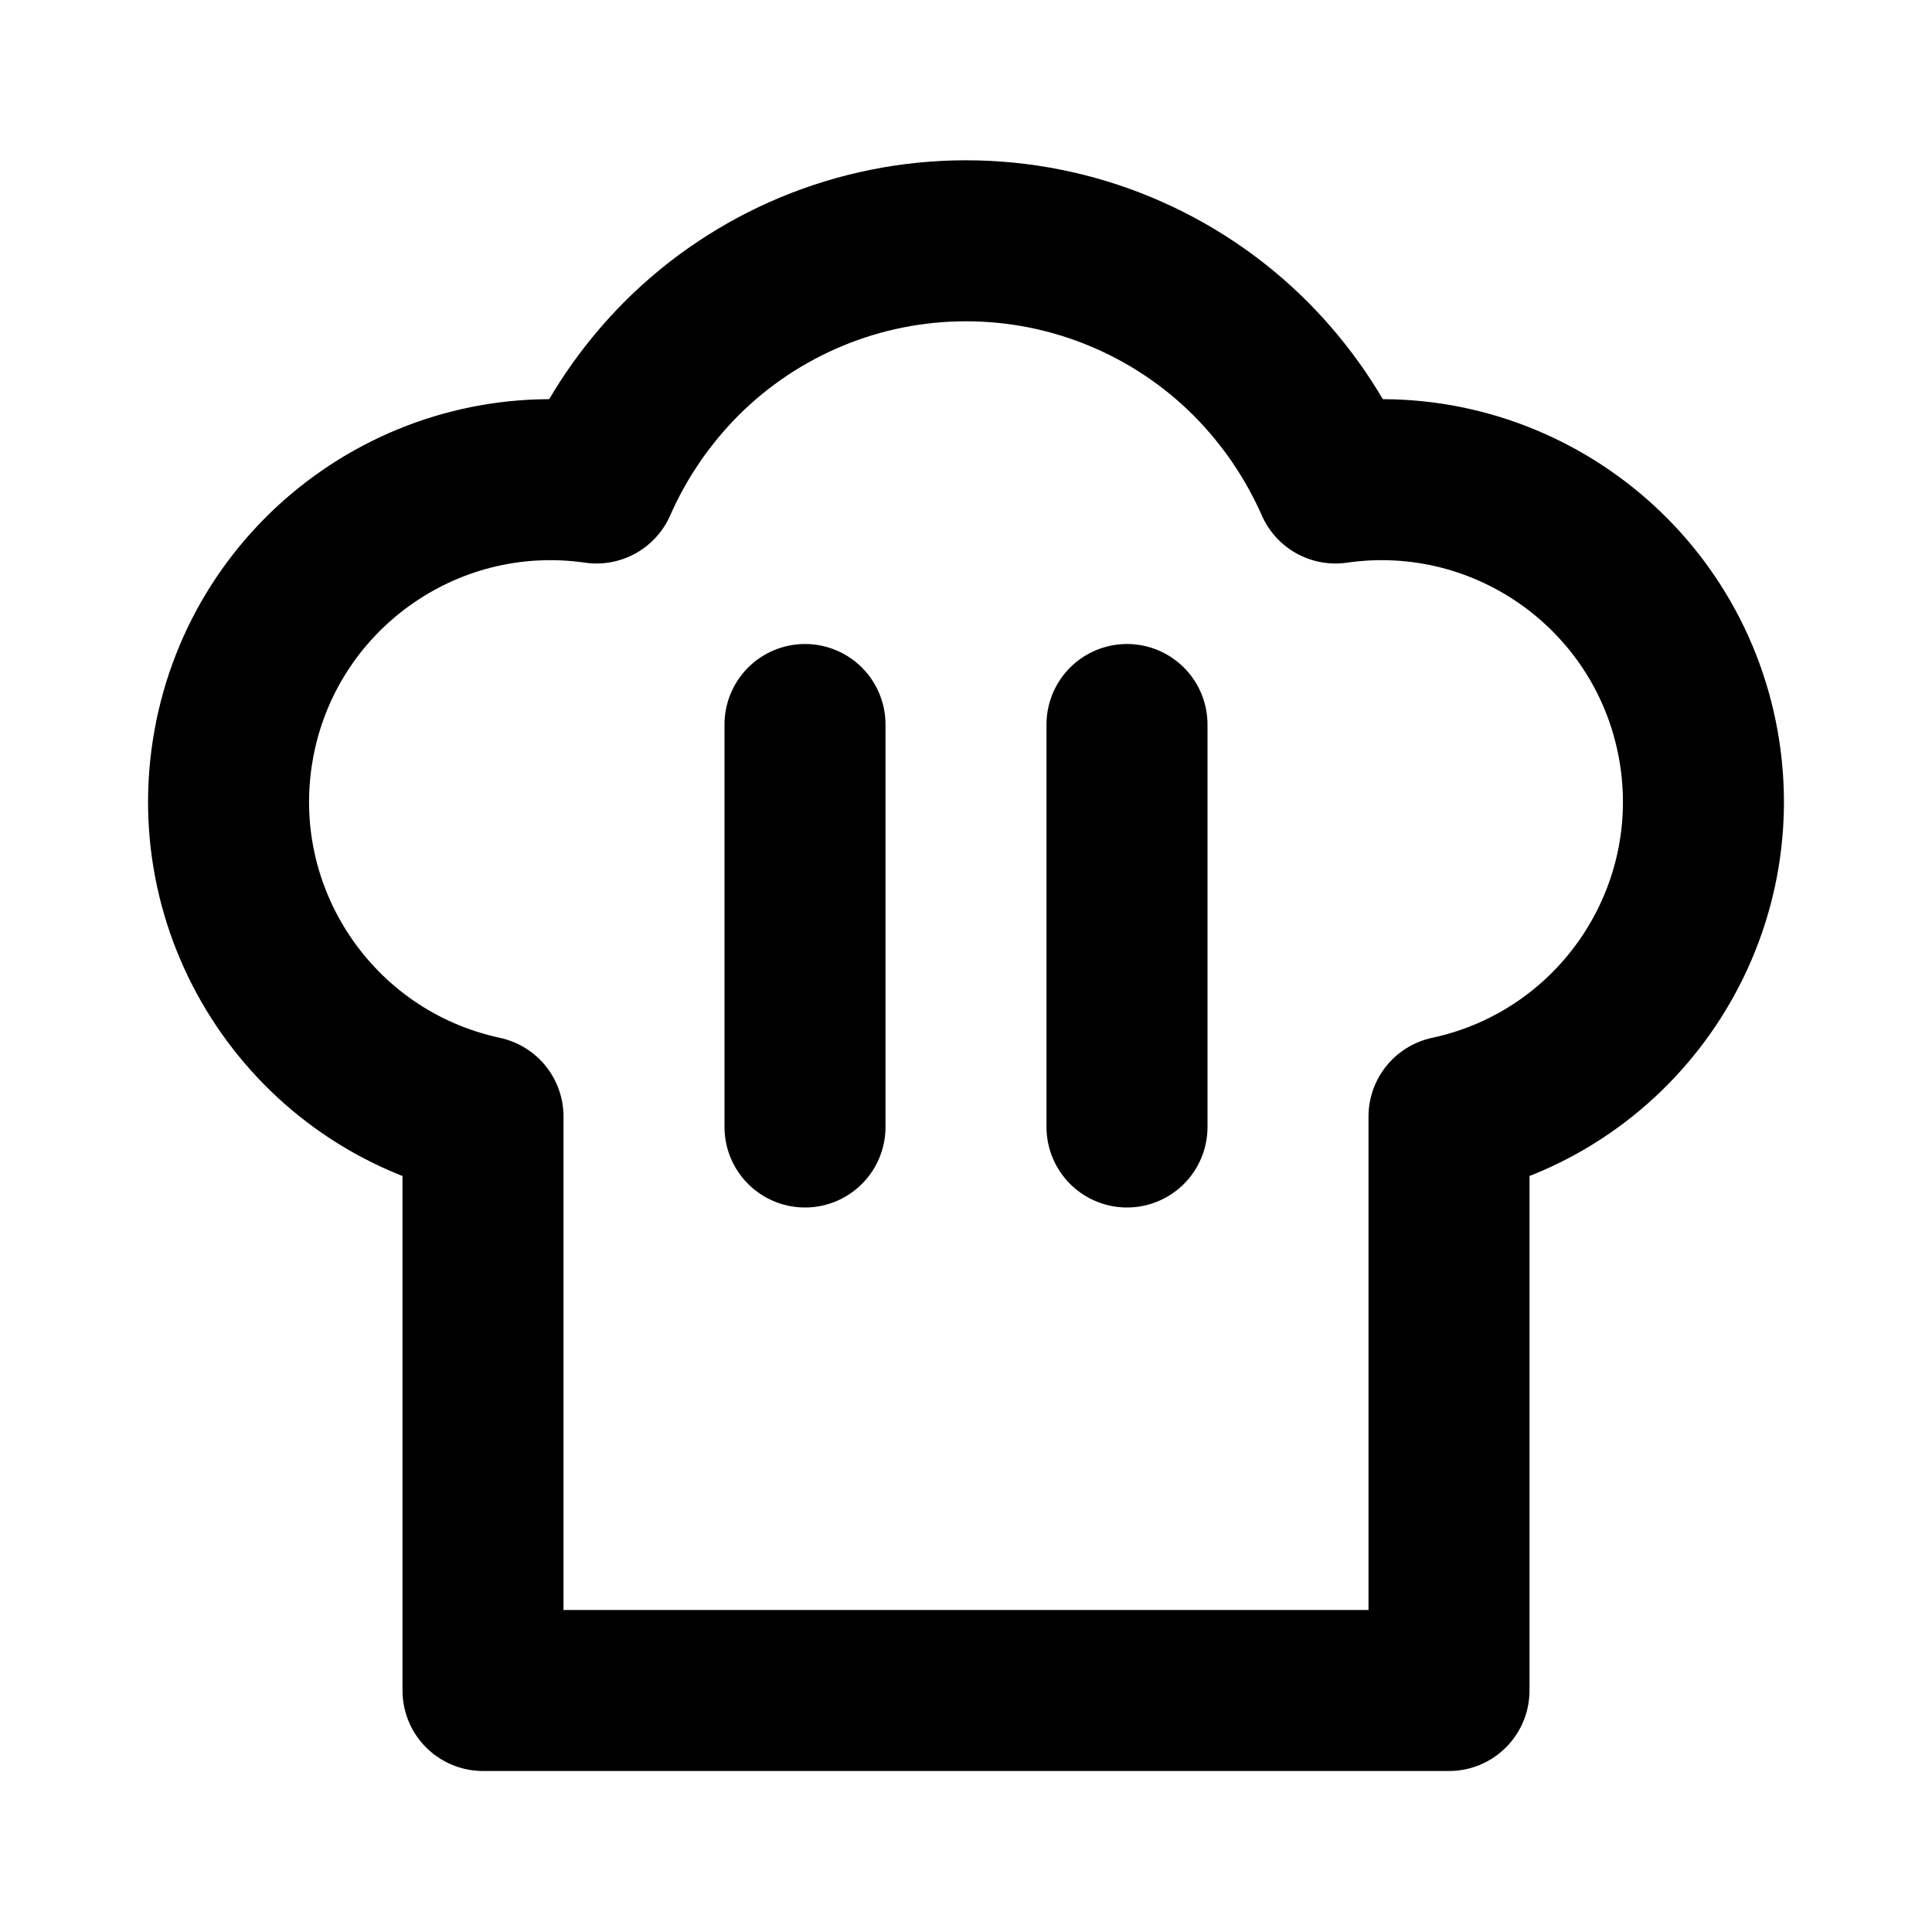
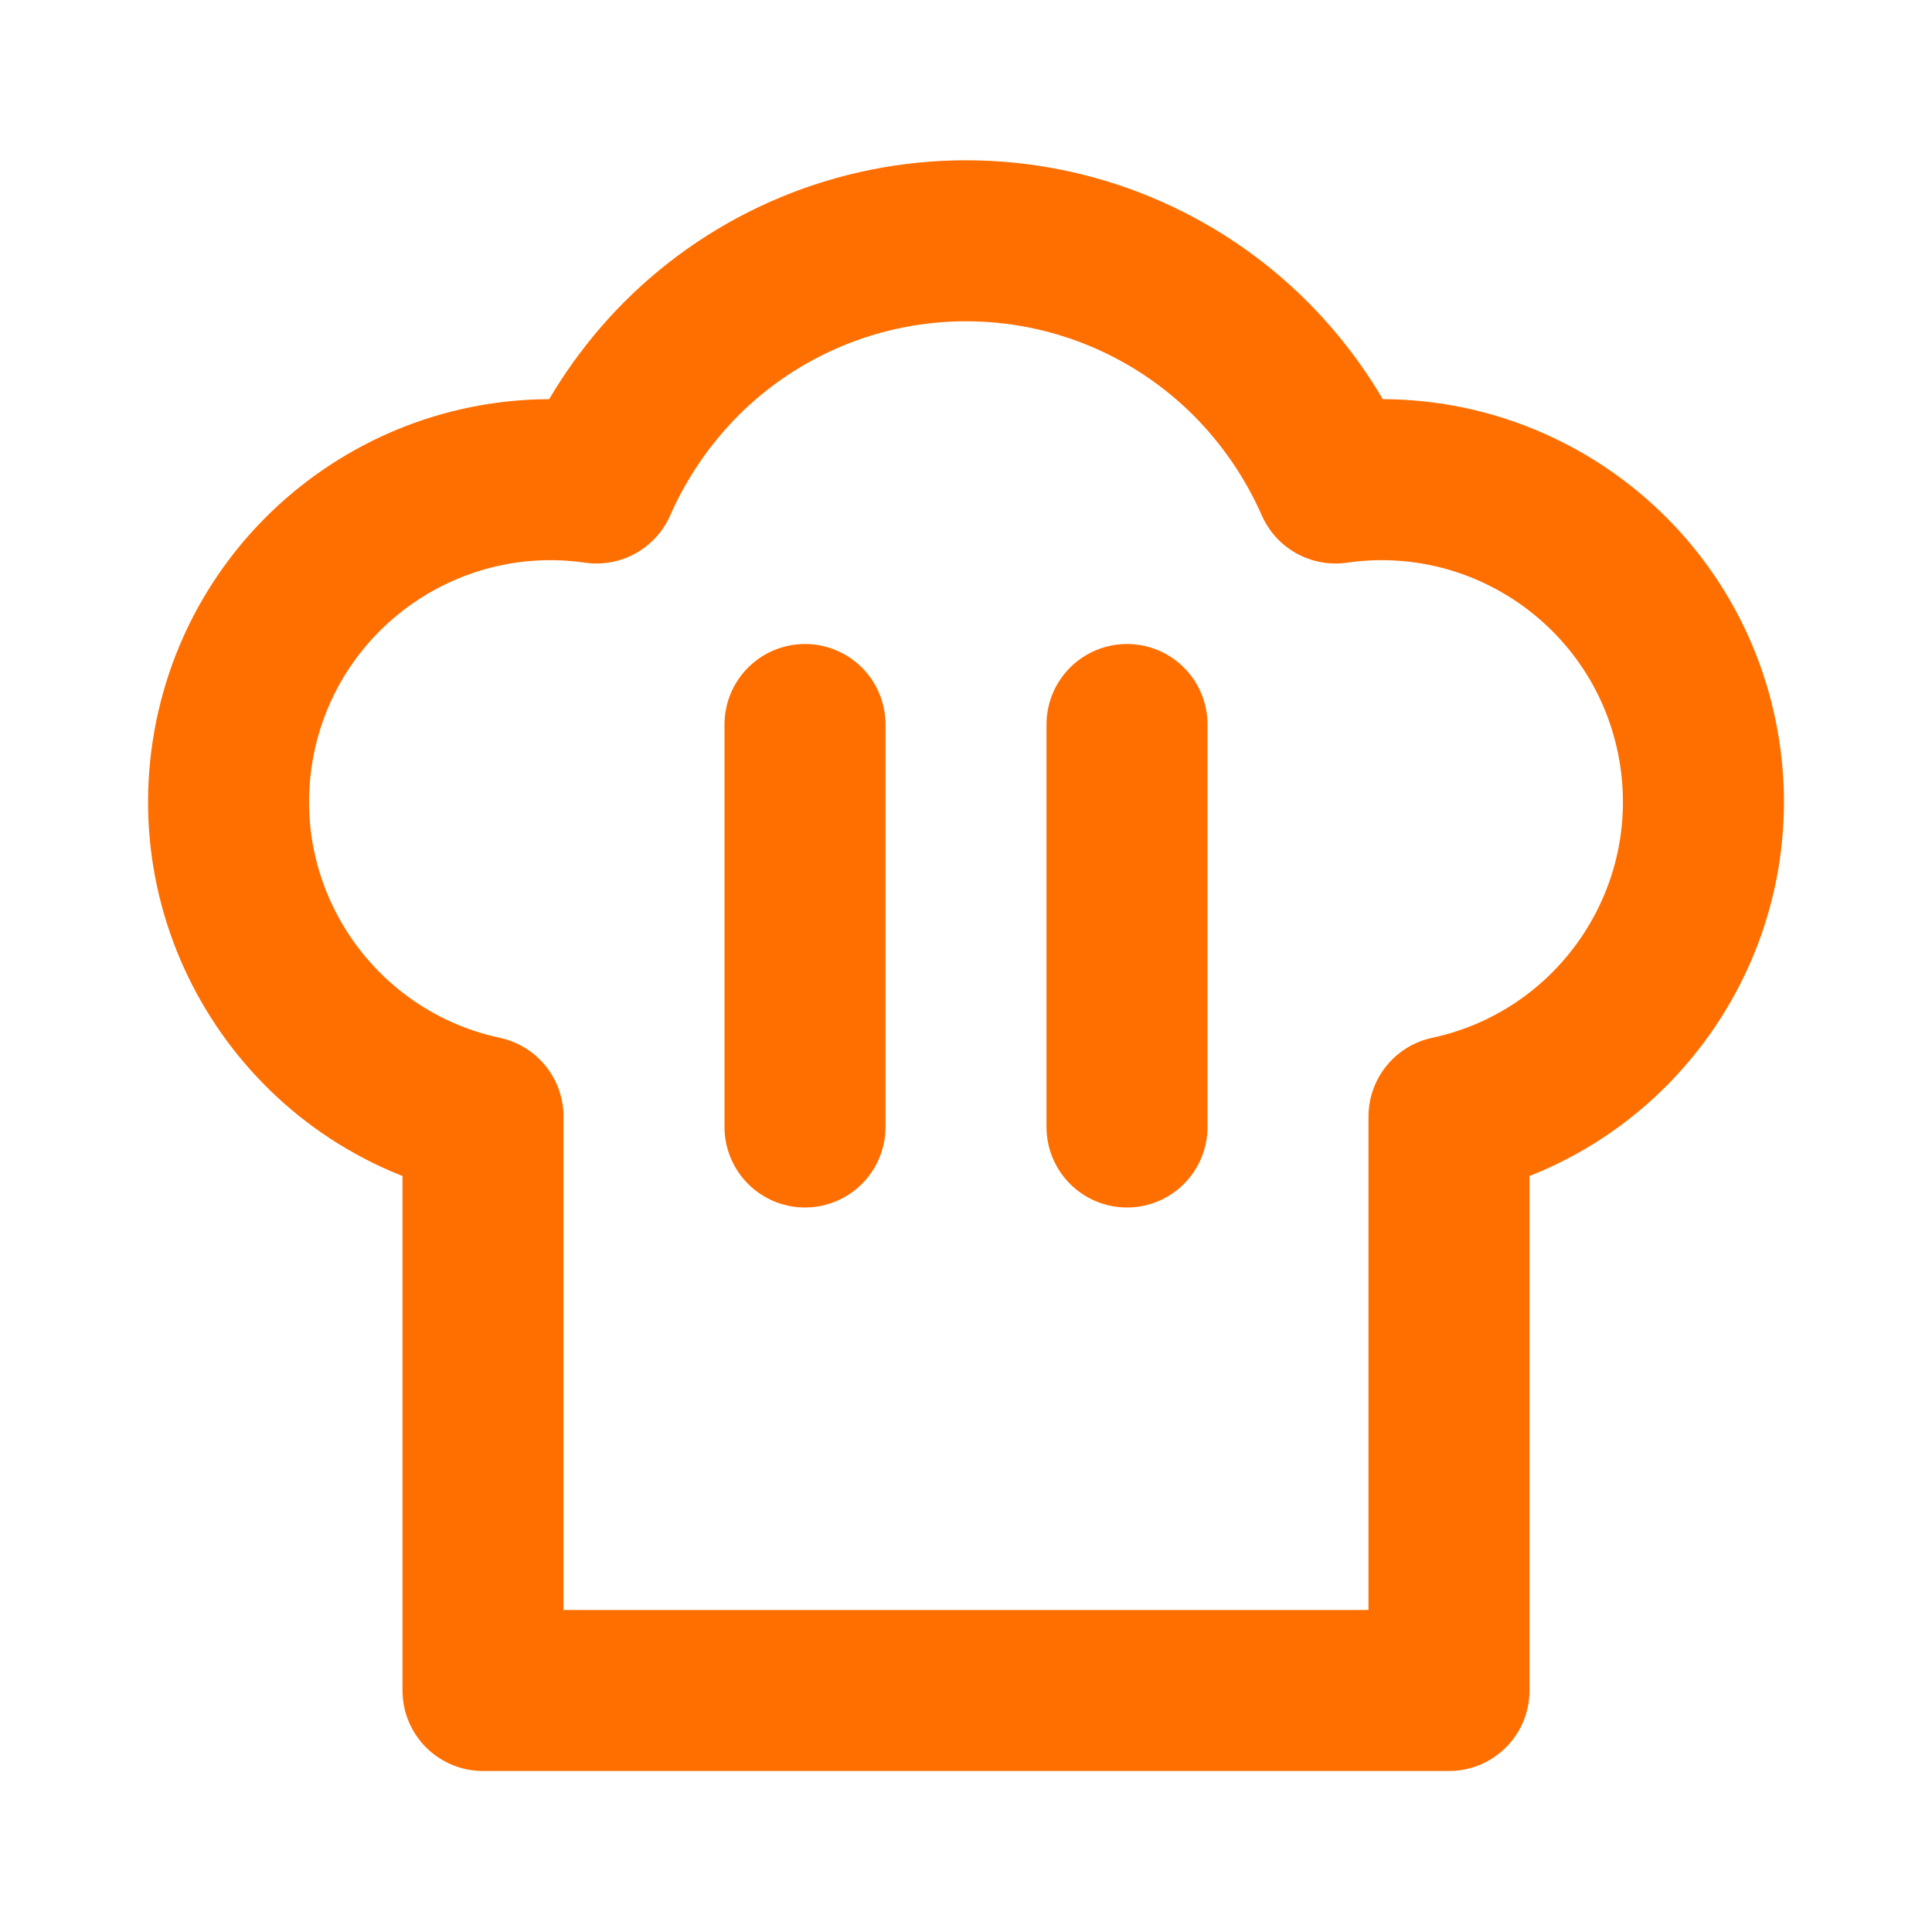
- <svg xmlns="http://www.w3.org/2000/svg" width="24" height="24" viewBox="0 0 24 24" fill="none" stroke="currentColor" stroke-width="2" stroke-linecap="round" stroke-linejoin="round">
+ <svg xmlns="http://www.w3.org/2000/svg" width="24" height="24" viewBox="0 0 24 24" fill="none" stroke="#FF6F00" stroke-width="2" stroke-linecap="round" stroke-linejoin="round">
  <path d="M6 13.87A4 4 0 0 1 7.41 6a5.11 5.11 0 0 1 1.05-1.54 5 5 0 0 1 7.08 0A5.11 5.11 0 0 1 16.59 6 4 4 0 0 1 18 13.87V21H6Z" />
  <line x1="10" x2="10" y1="9" y2="14" />
  <line x1="14" x2="14" y1="9" y2="14" />
</svg>
